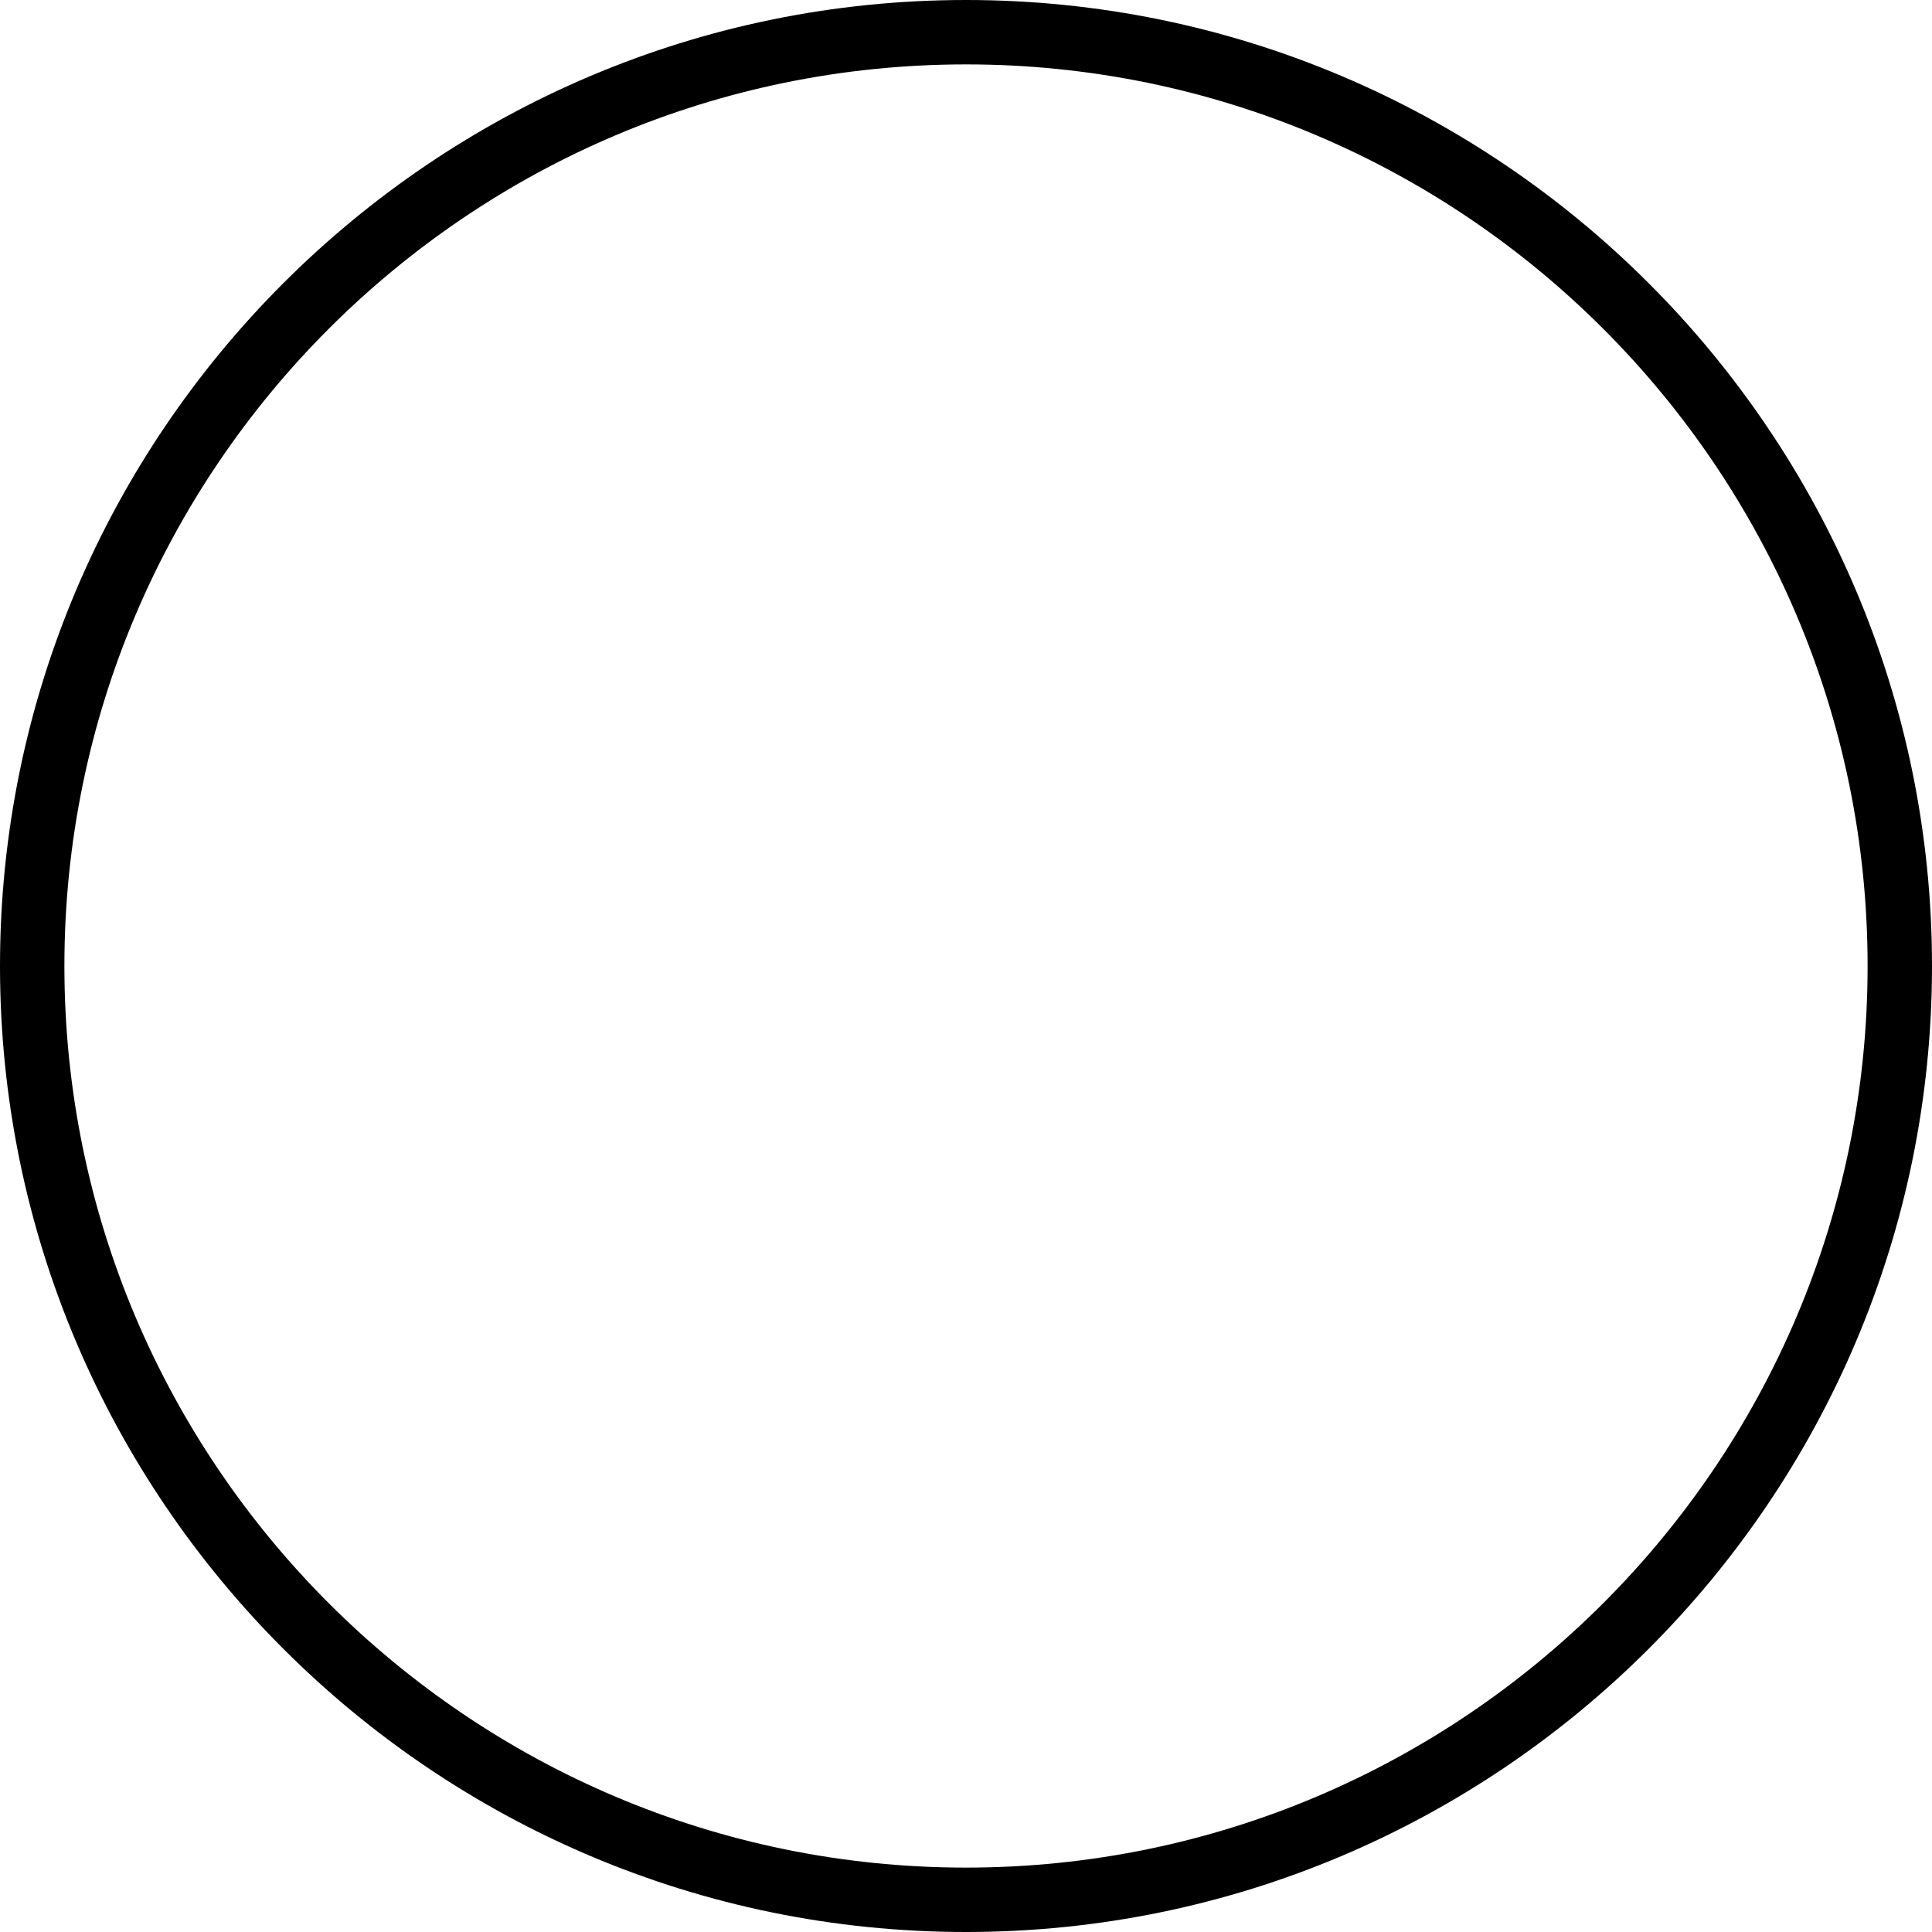
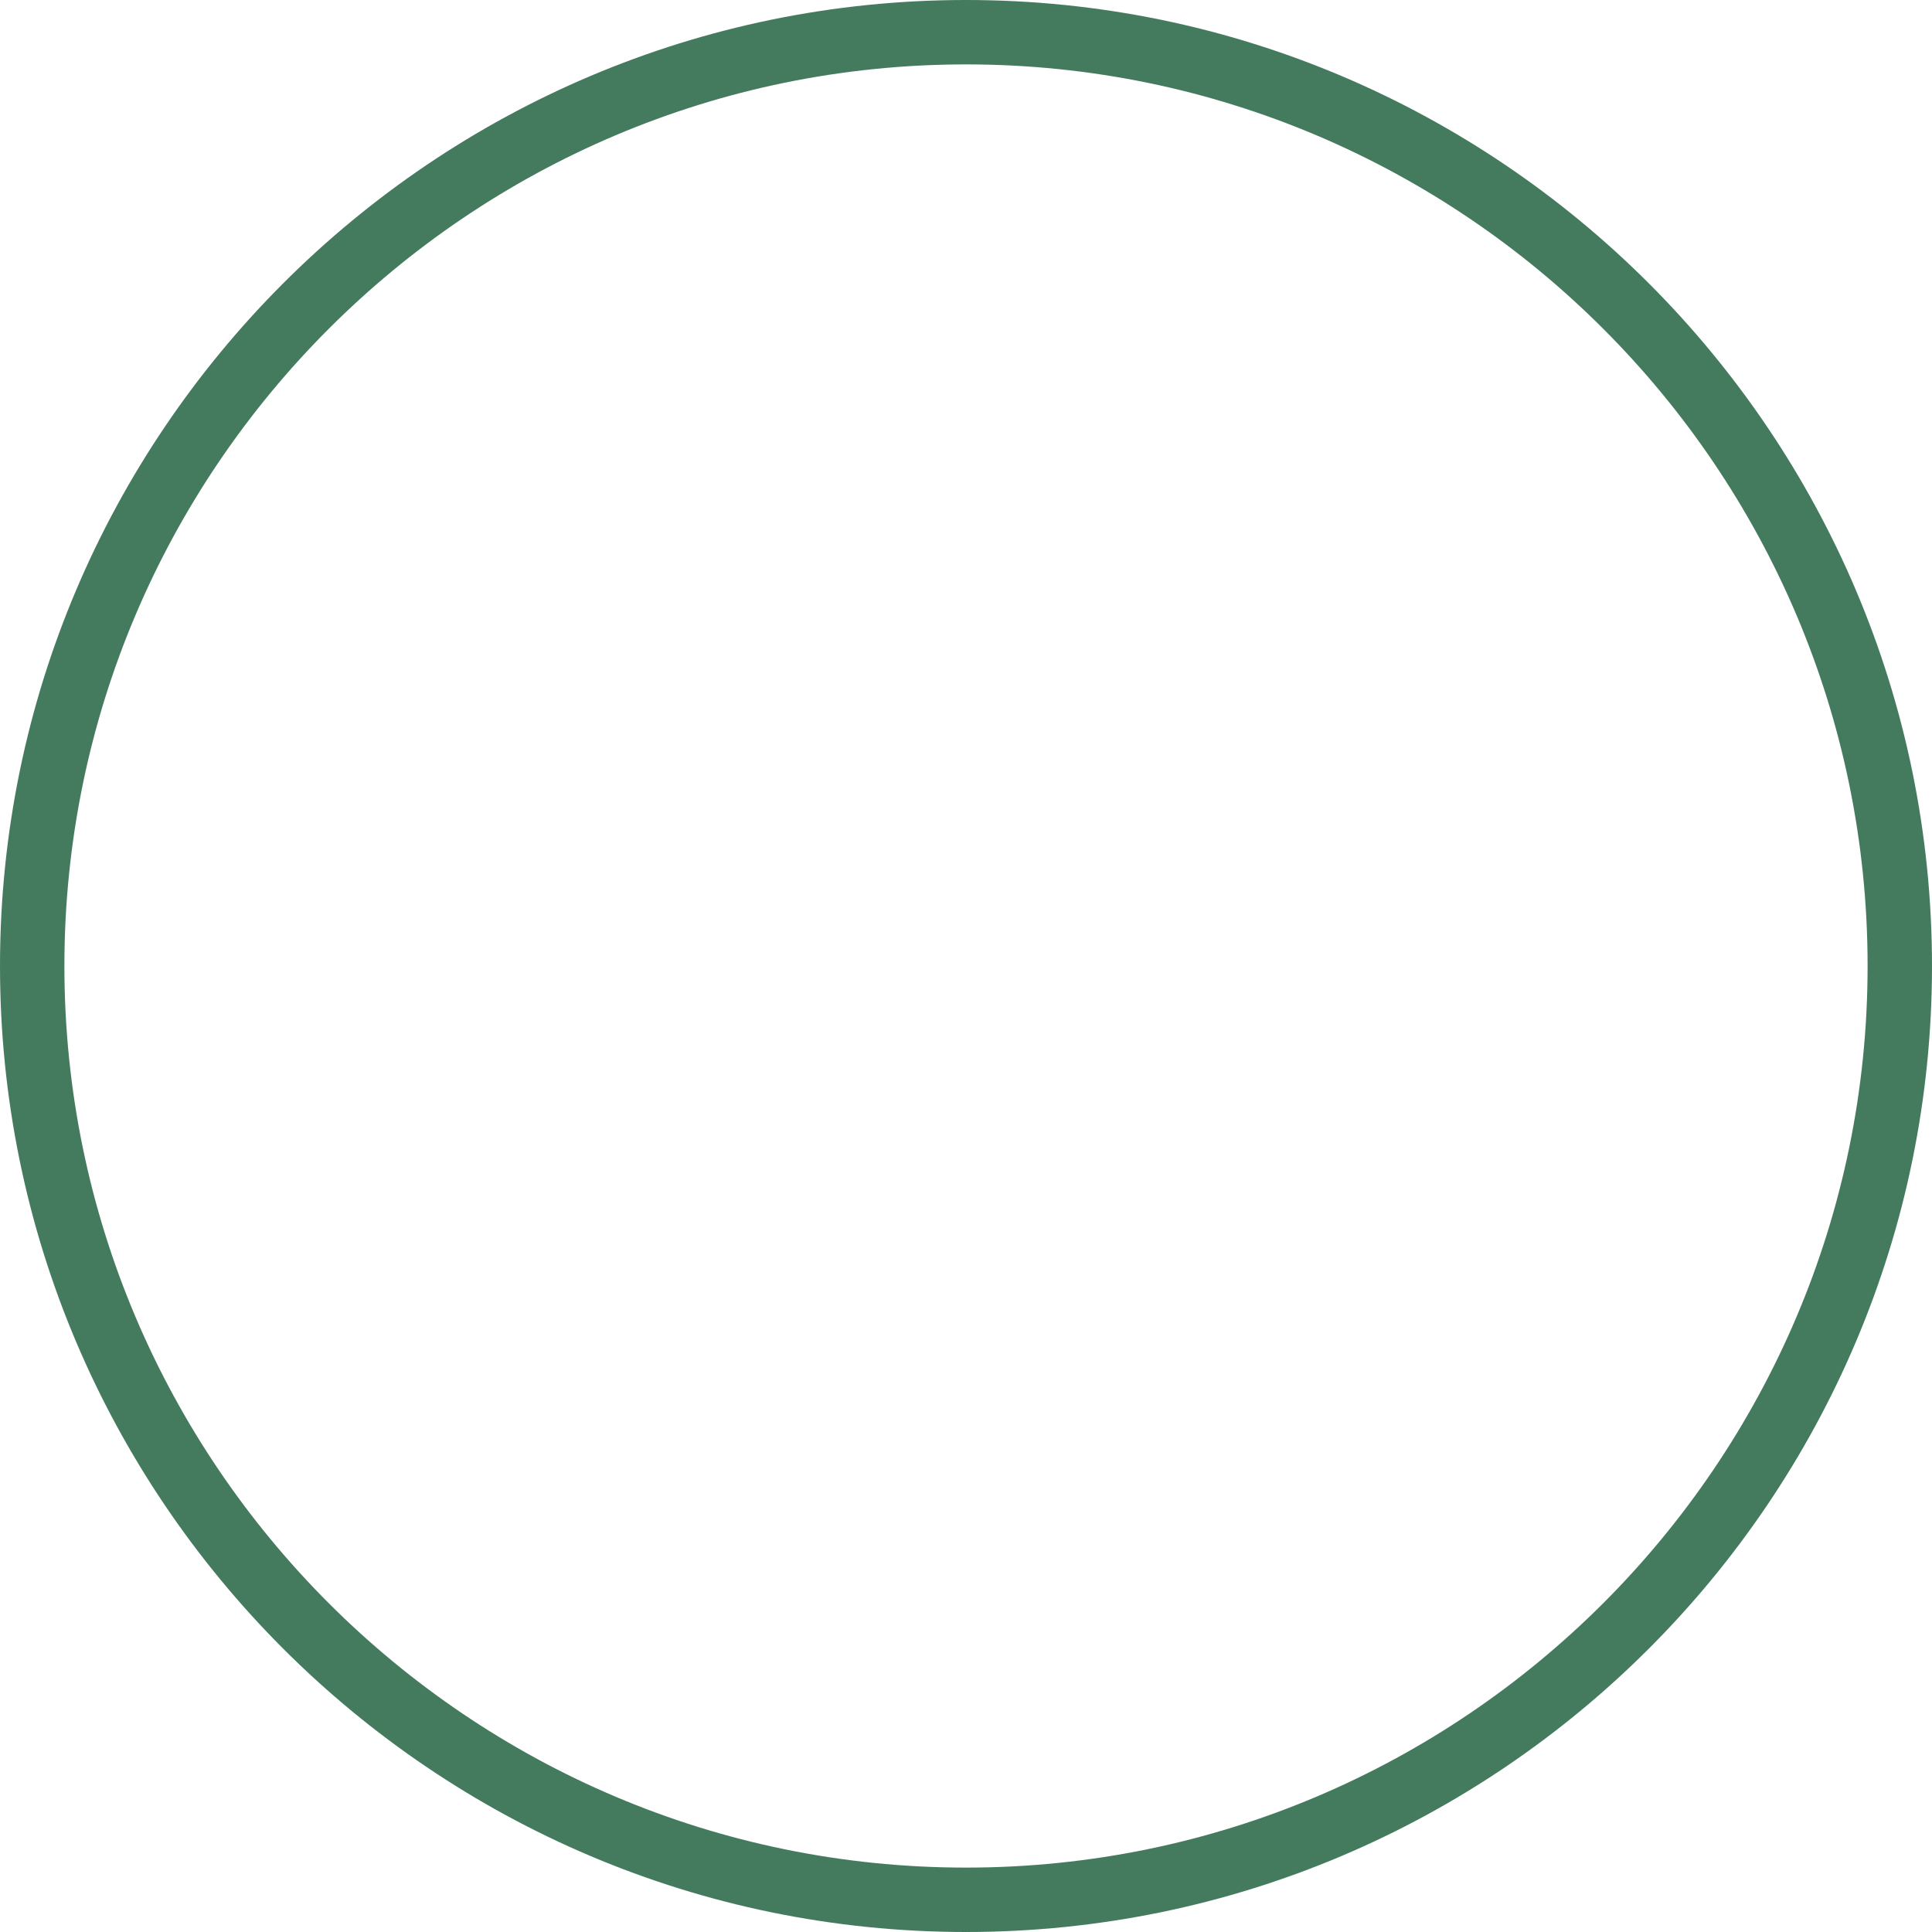
- <svg xmlns="http://www.w3.org/2000/svg" version="1.1" id="Capa_1" x="0px" y="0px" viewBox="0 0 60 60" style="enable-background:new 0 0 60 60;" xml:space="preserve">
+ <svg xmlns="http://www.w3.org/2000/svg" version="1.1" id="Capa_1" x="0px" y="0px" viewBox="0 0 60 60" style="enable-background:new 0 0 60 60;fill: #447B5F" xml:space="preserve">
  <path d="M30,0C13.458,0,0,13.458,0,30s13.458,30,30,30s30-13.458,30-30S46.542,0,30,0z M30,58C14.561,58,2,45.439,2,30  S14.561,2,30,2s28,12.561,28,28S45.439,58,30,58z" />
  <g>
</g>
  <g>
</g>
  <g>
</g>
  <g>
</g>
  <g>
</g>
  <g>
</g>
  <g>
</g>
  <g>
</g>
  <g>
</g>
  <g>
</g>
  <g>
</g>
  <g>
</g>
  <g>
</g>
  <g>
</g>
  <g>
</g>
</svg>
